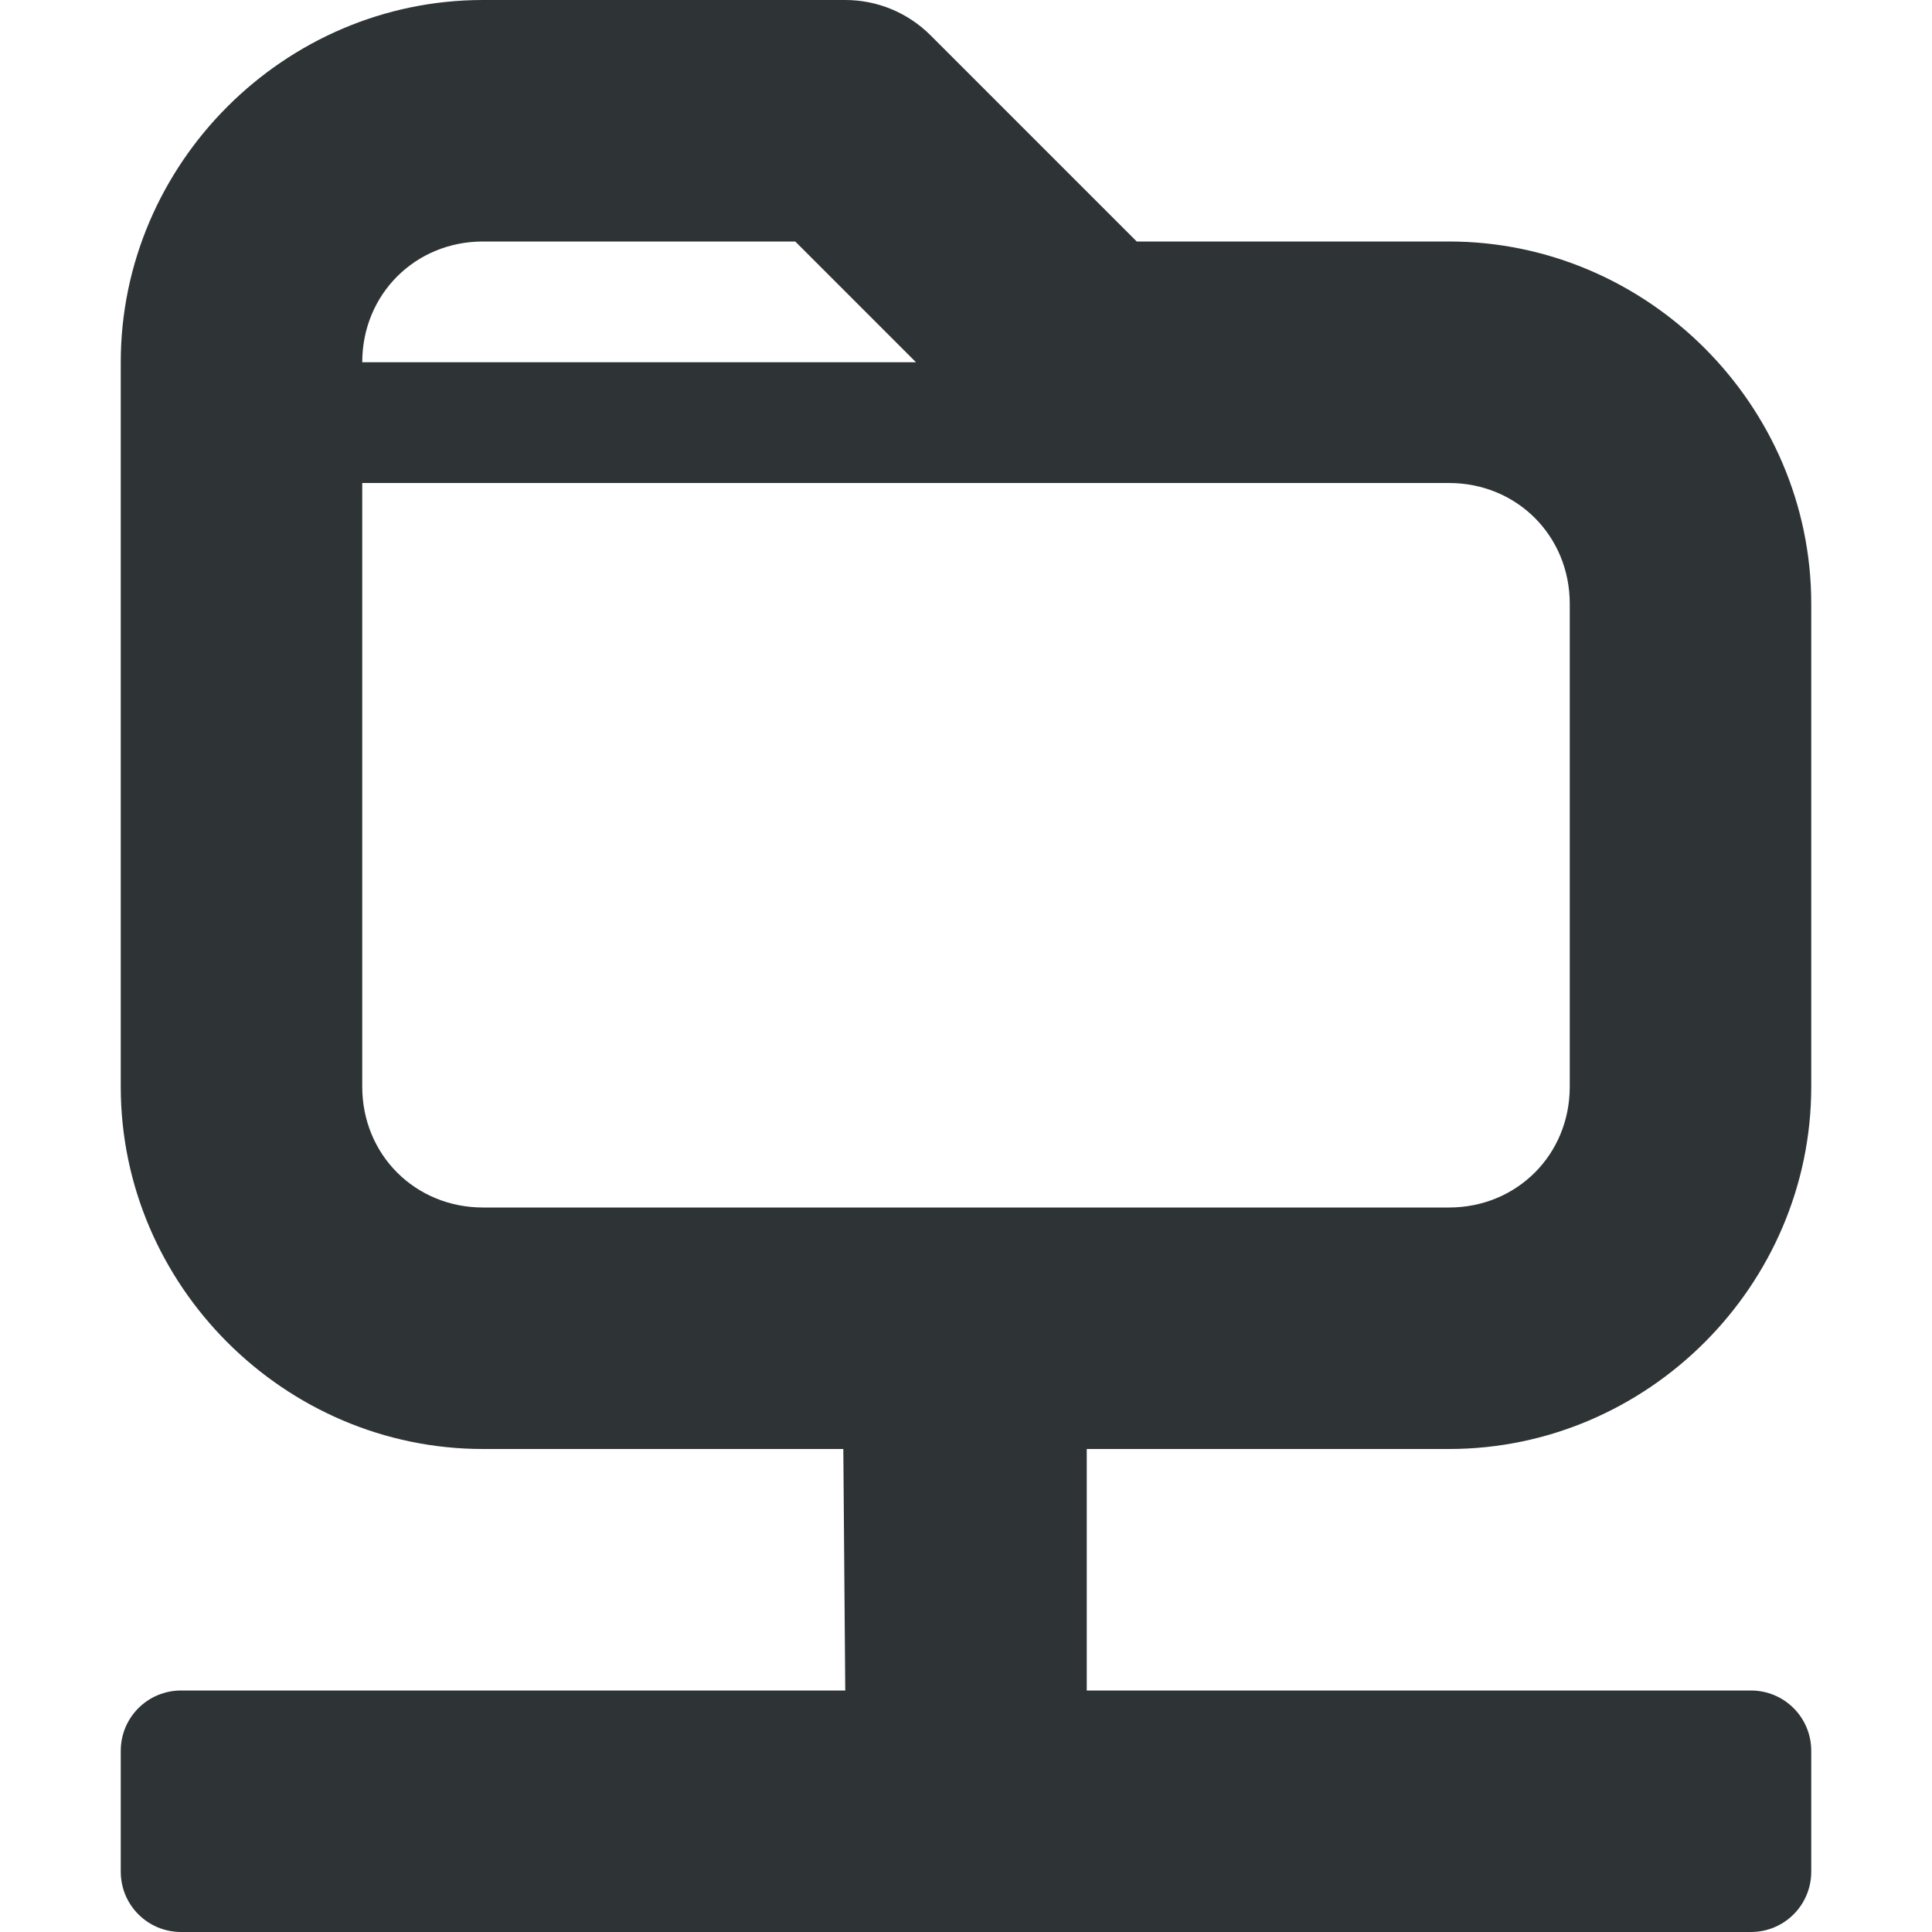
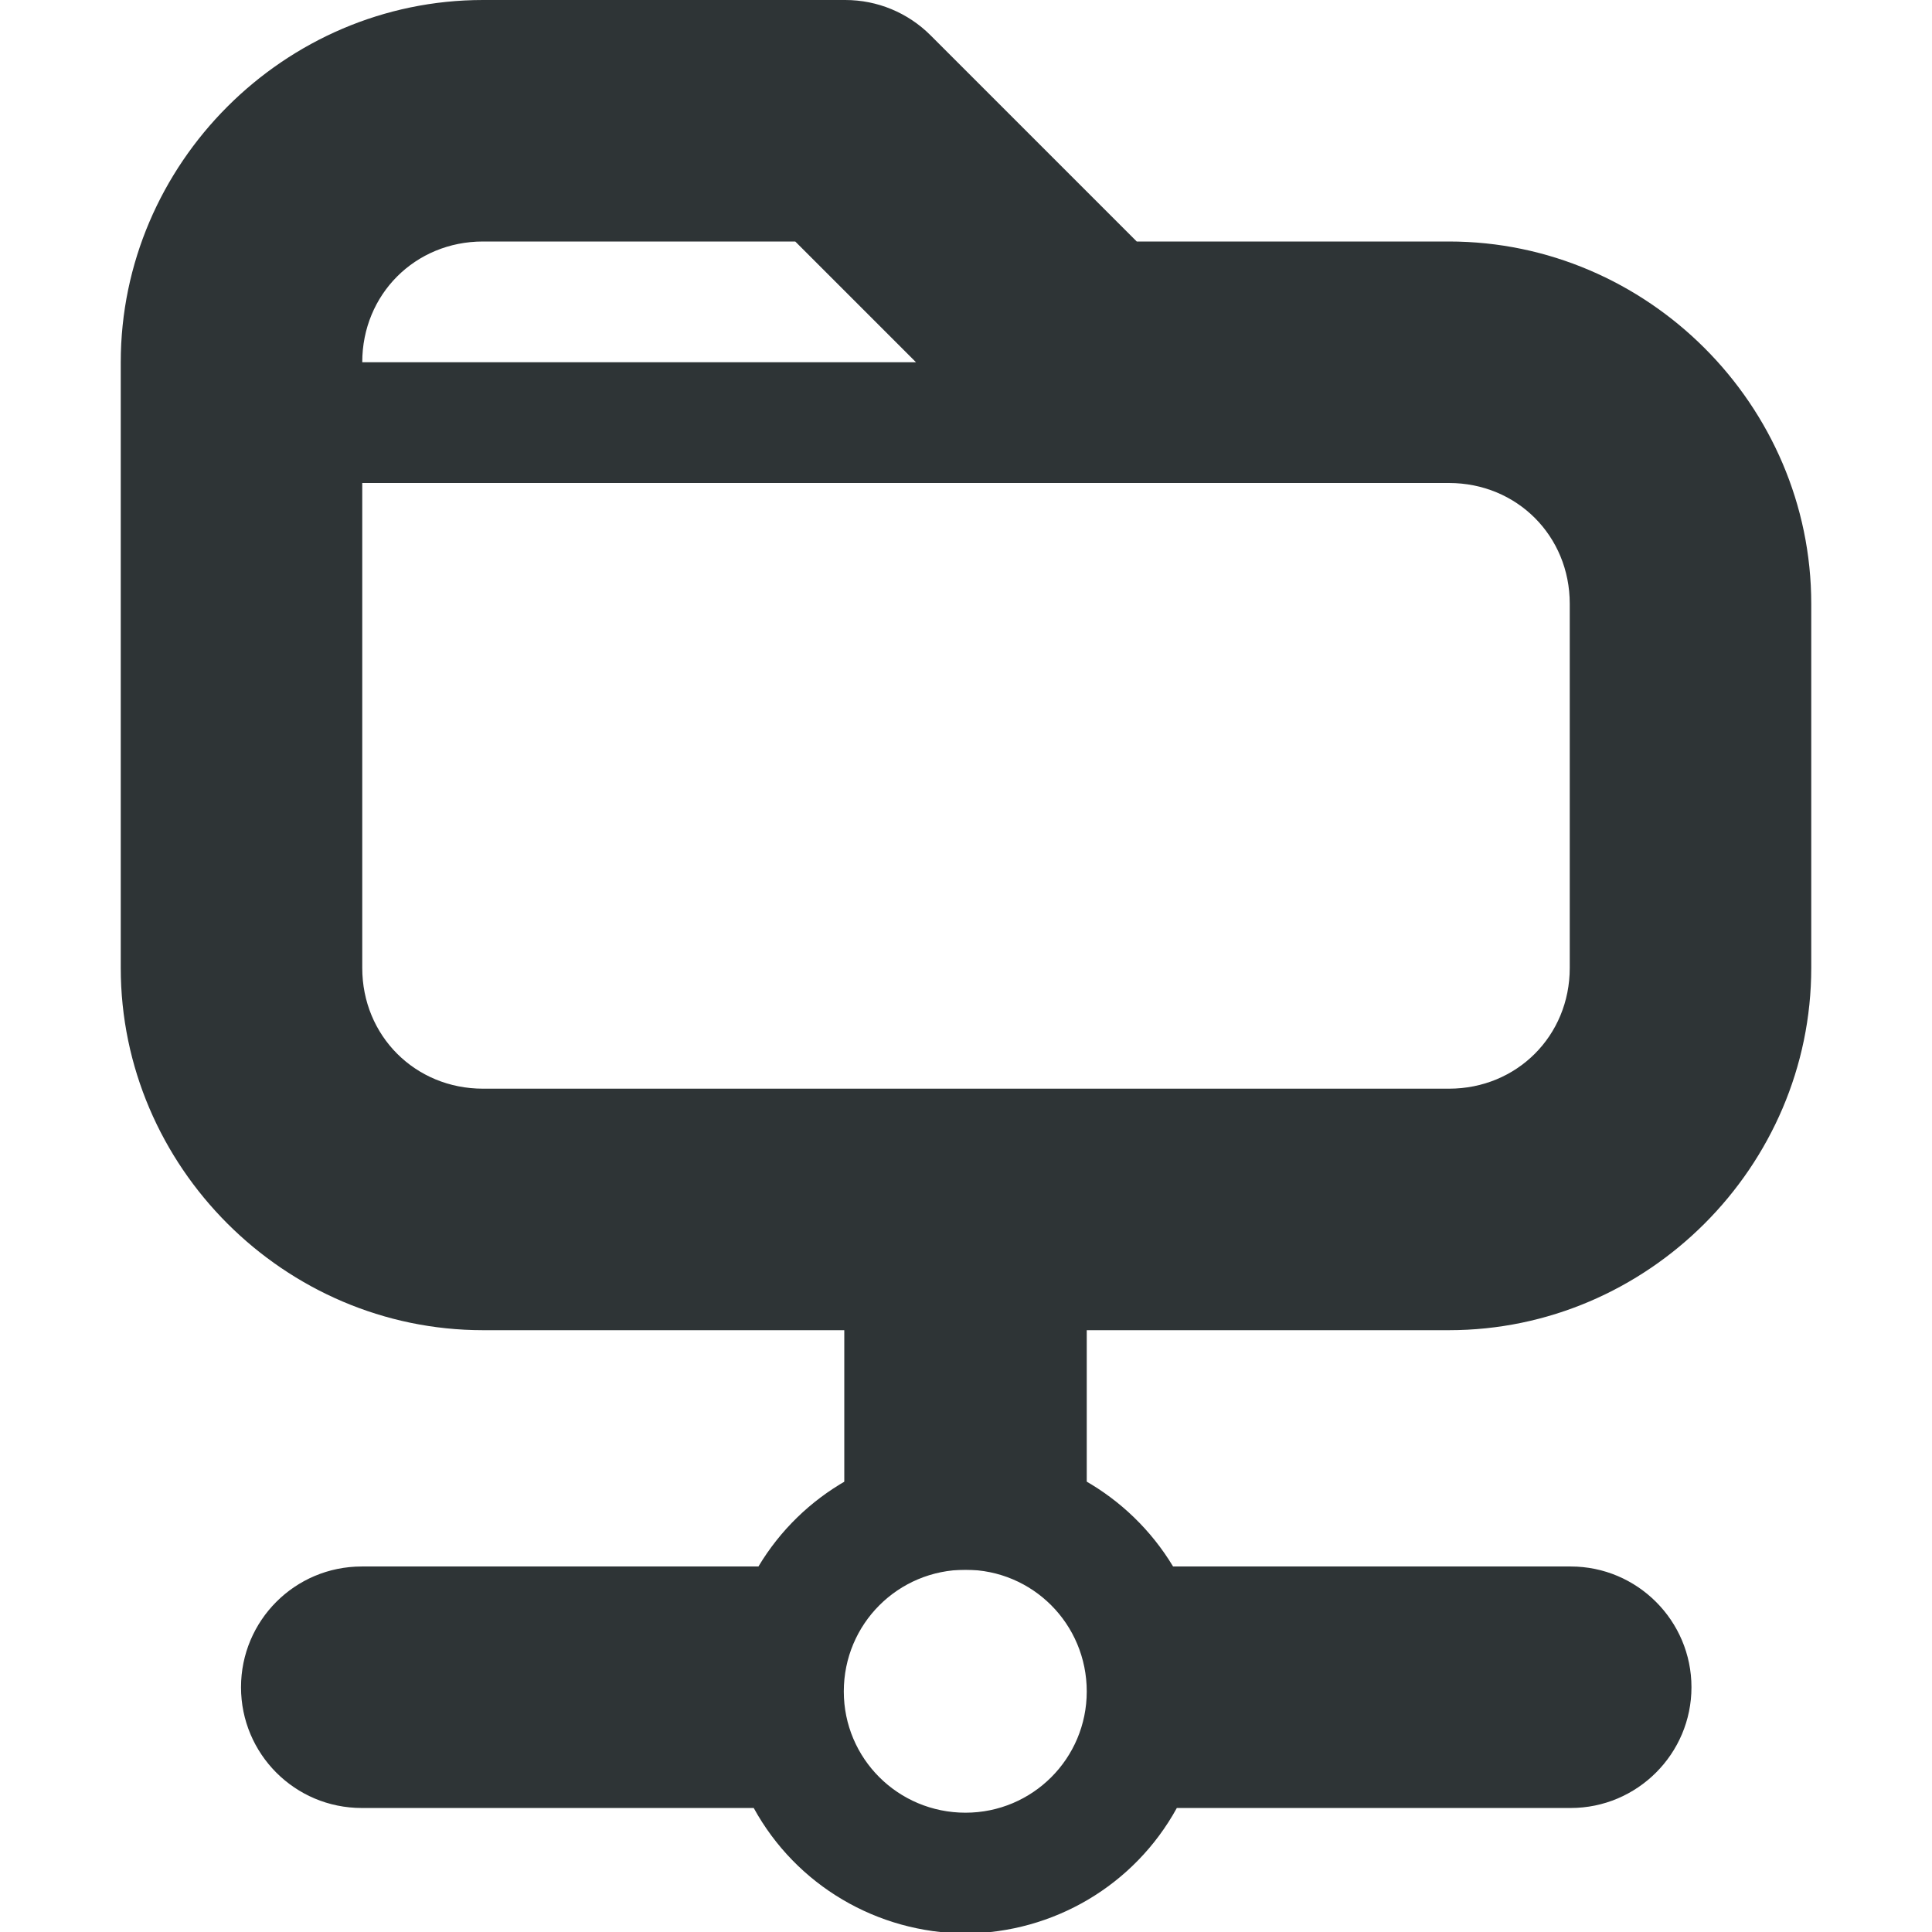
<svg xmlns="http://www.w3.org/2000/svg" height="16px" viewBox="0 0 16 16" width="16px">
-   <path d="m 4 0 c -1.645 0 -3 1.355 -3 3 v 6 c 0 1.645 1.355 3 3 3 h 2.984 l 0.016 2 h -5.5 c -0.277 0 -0.5 0.223 -0.5 0.5 v 1 c 0 0.277 0.223 0.5 0.5 0.5 h 13 c 0.277 0 0.5 -0.223 0.5 -0.5 v -1 c 0 -0.277 -0.223 -0.5 -0.5 -0.5 h -5.5 v -2 h 3 c 1.645 0 3 -1.355 3 -3 v -4 c 0 -1.645 -1.355 -3 -3 -3 h -2.586 l -1.707 -1.707 c -0.188 -0.188 -0.441 -0.293 -0.707 -0.293 z m 0 2 h 2.586 l 1 1 h -4.586 c 0 -0.562 0.438 -1 1 -1 z m -1 2 h 9 c 0.562 0 1 0.438 1 1 v 4 c 0 0.562 -0.438 1 -1 1 h -8 c -0.562 0 -1 -0.438 -1 -1 z m 0 0" fill="#2e3436" />
+   <g fill="#2e3436">
+     <path d="m 7.996 12 c -0.703 0 -1.355 0.371 -1.715 0.973 h -3.285 c -0.555 0 -1 0.449 -1 1 c 0 0.551 0.445 1 1 1 h 3.246 c 0.352 0.641 1.023 1.035 1.754 1.039 c 0.727 -0.004 1.398 -0.398 1.75 -1.039 h 3.262 c 0.551 0 1 -0.449 1 -1 c 0 -0.551 -0.449 -1 -1 -1 h -3.293 c -0.363 -0.602 -1.016 -0.973 -1.719 -0.973 z m 0 1 c 0.555 0 1.004 0.449 1.004 1.008 c 0 0.555 -0.449 1.004 -1.004 1.004 c -0.559 0 -1.008 -0.449 -1.008 -1.004 c 0 -0.559 0.449 -1.008 1.008 -1.008 z m 0 0" />
+     <path d="m 6.992 10 h 2.008 v 3 h -2.008 z m 0 0" />
+     <path d="m 4 0 c -1.645 0 -3 1.355 -3 3 v 5.016 c 0 1.645 1.355 3 3 3 h 8 c 1.645 0 3 -1.355 3 -3 v -3.016 c 0 -1.645 -1.355 -3 -3 -3 h -2.586 l -1.707 -1.707 c -0.188 -0.188 -0.441 -0.293 -0.707 -0.293 z m 0 2 h 2.586 l 1 1 h -4.586 c 0 -0.562 0.438 -1 1 -1 z m -1 2 h 9 c 0.562 0 1 0.438 1 1 v 3.016 c 0 0.562 -0.438 1 -1 1 h -8 c -0.562 0 -1 -0.438 -1 -1 z m 0 0" />
+   </g>
</svg>
